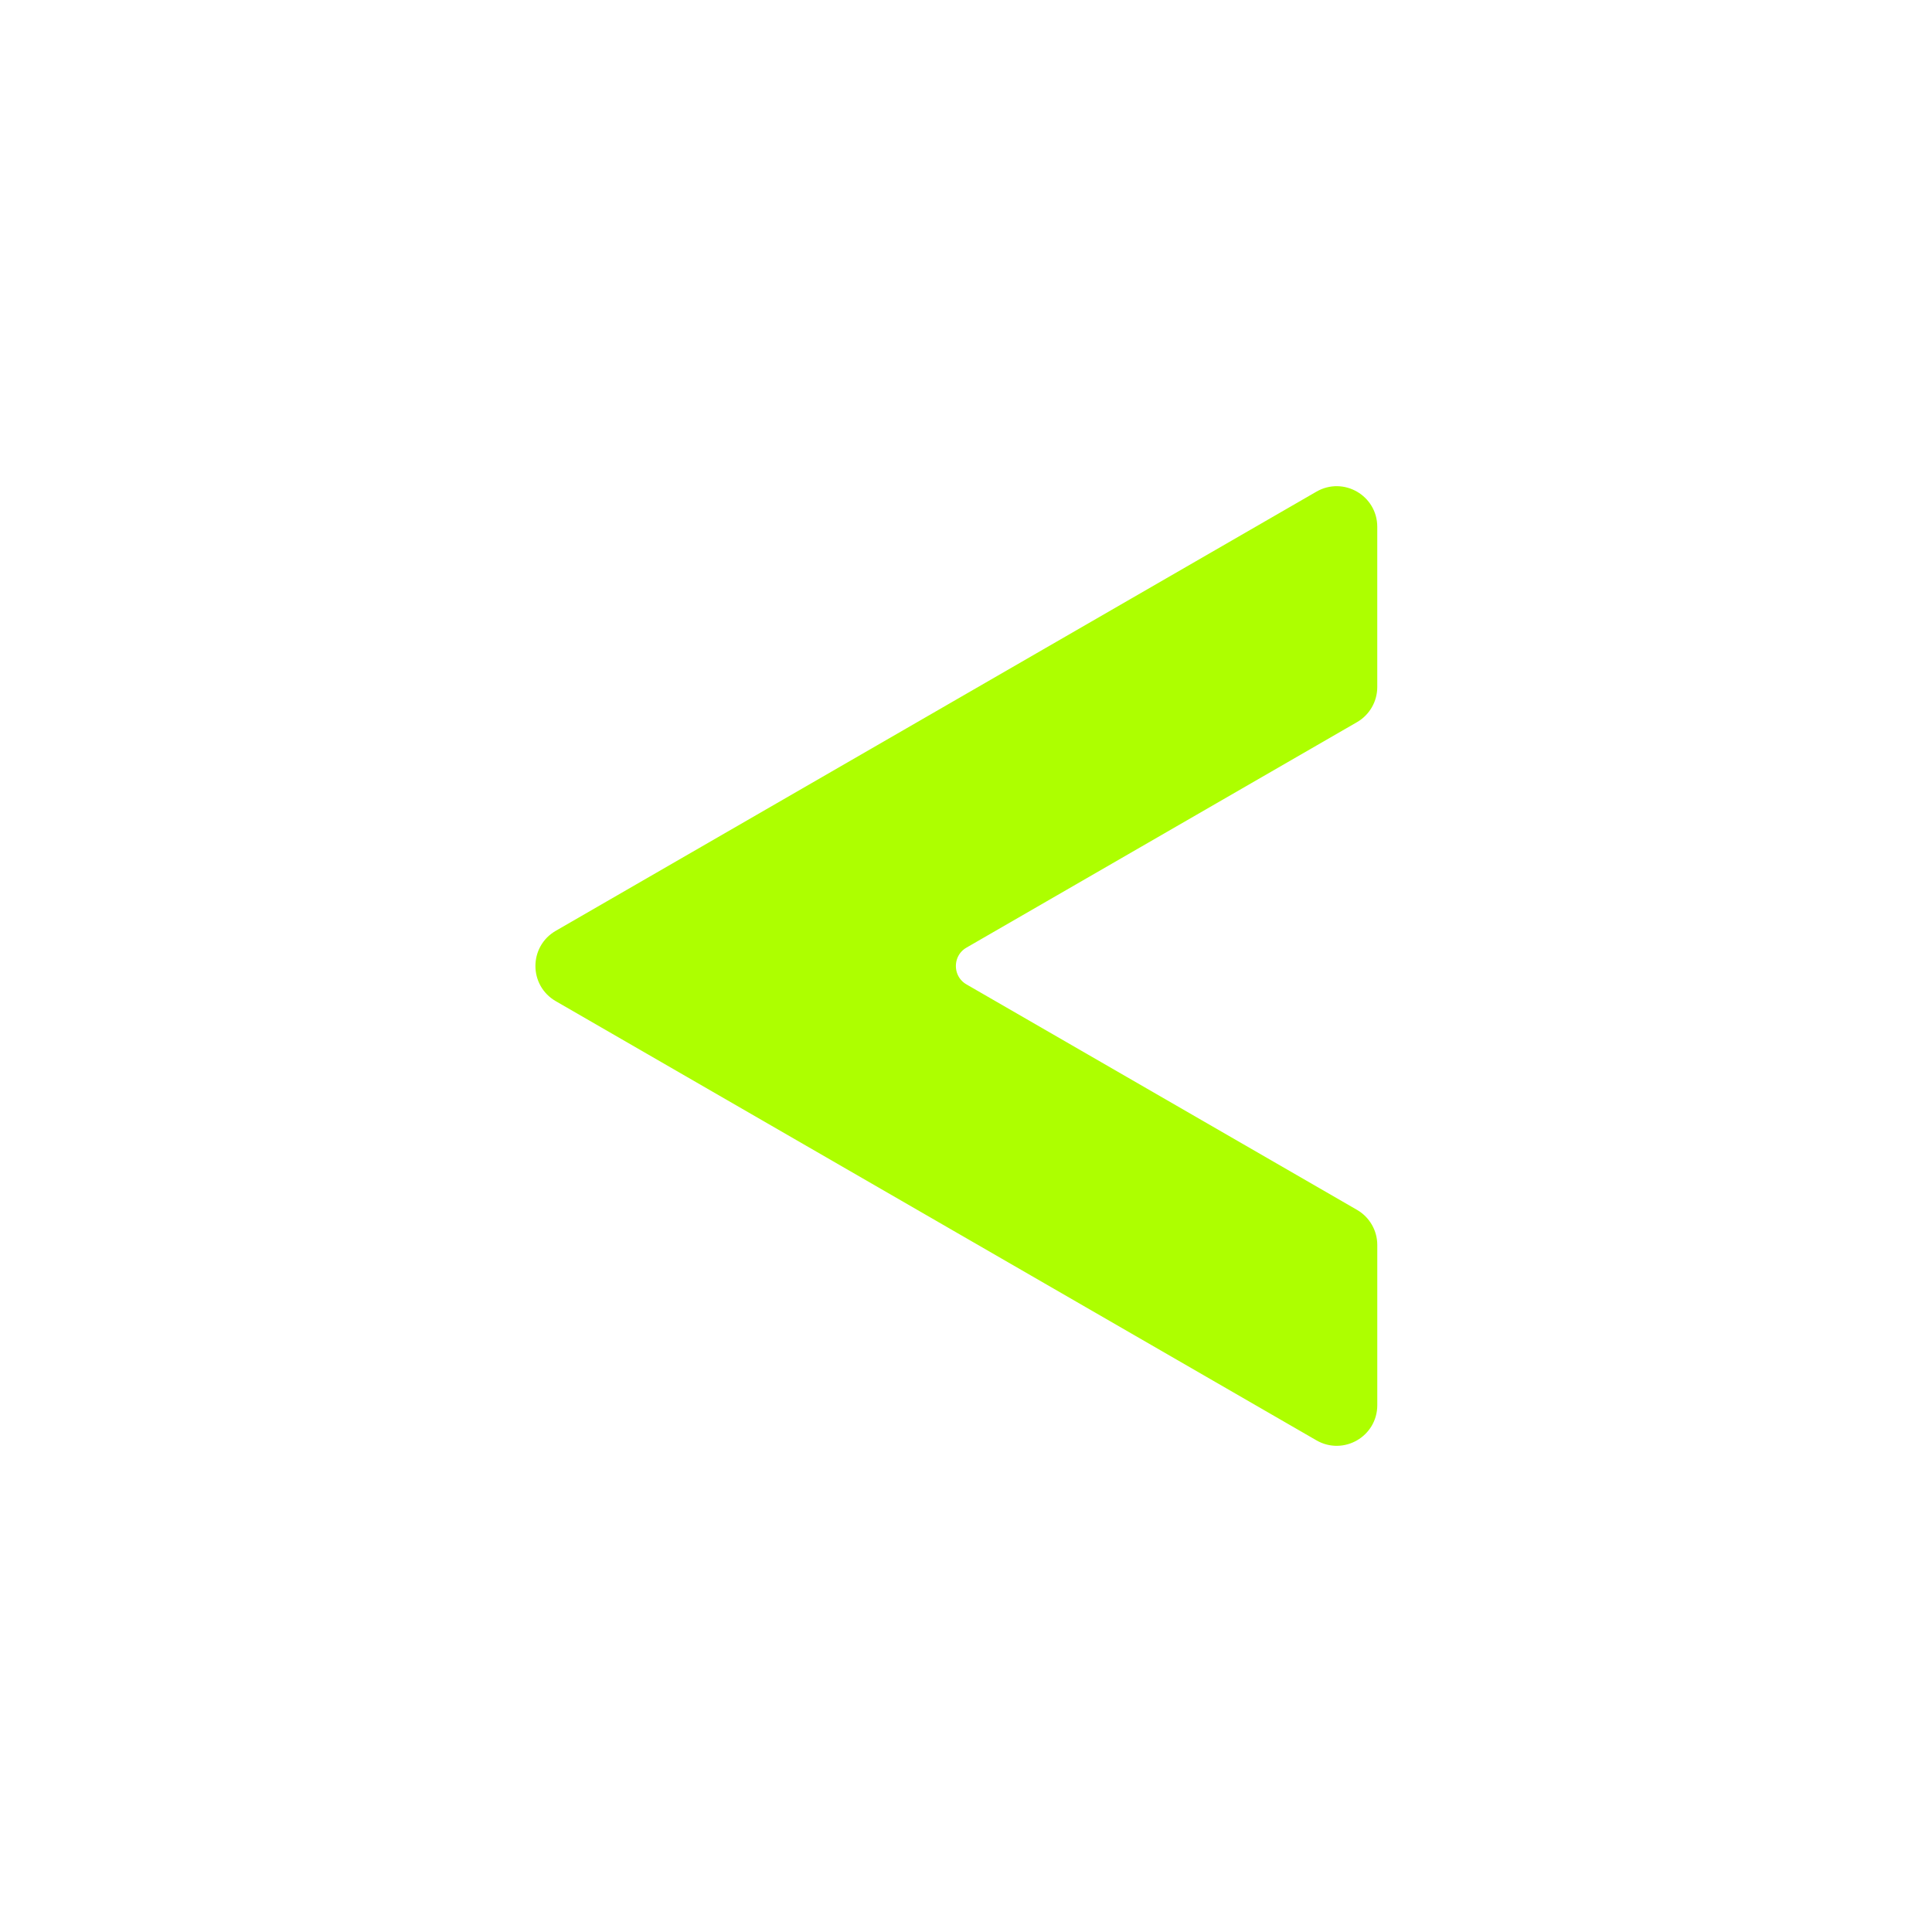
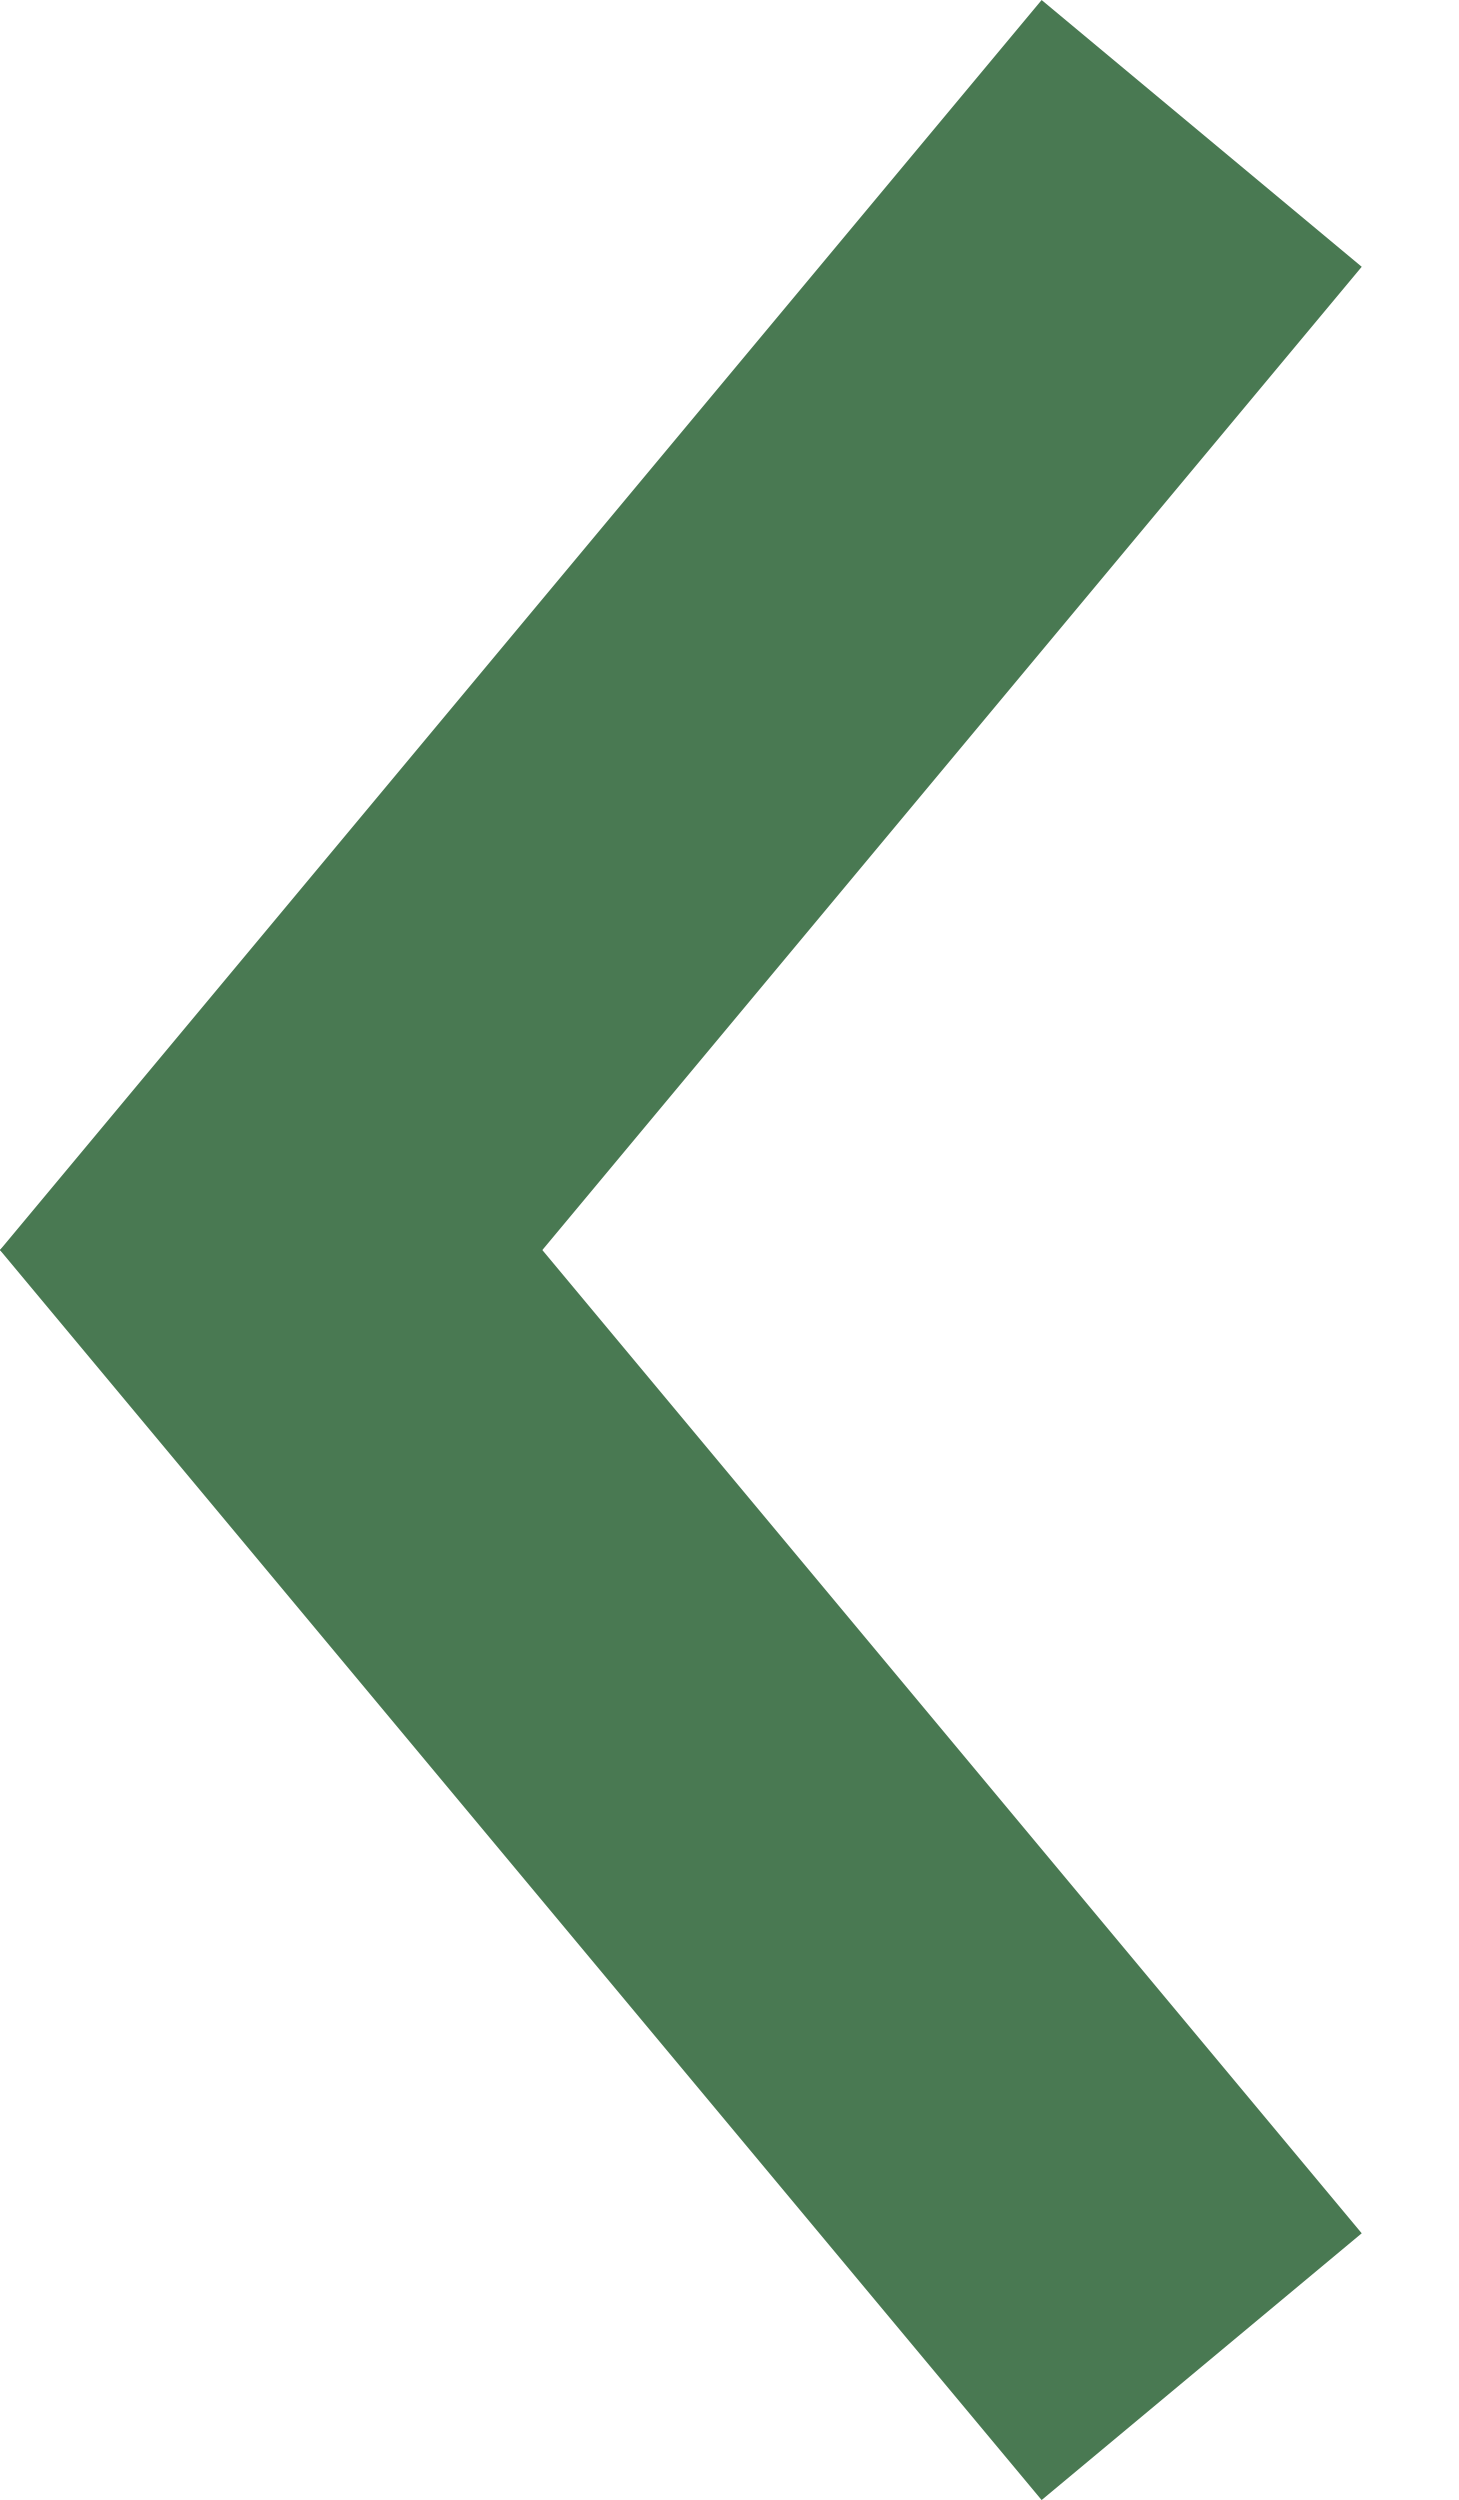
- <svg xmlns="http://www.w3.org/2000/svg" id="blue_copy" style="enable-background:new 0 0 100 100;" version="1.1" viewBox="0 0 100 100" xml:space="preserve">
-   <g id="Layer_8_copy_4_2_">
-     <path d="M70.787,27.267v8.294c0,0.571-0.305,1.1-0.8,1.385L49.776,48.615c-1.066,0.616-1.066,2.155,0,2.771l20.212,11.669   c0.495,0.286,0.8,0.814,0.8,1.385v8.294c0,1.231-1.333,2.001-2.399,1.385L29.013,51.385c-1.066-0.616-1.066-2.155,0-2.771   l39.375-22.733C69.454,25.266,70.787,26.035,70.787,27.267z" />
-     <path d="M69.987,63.055l-2.376-1.372c-0.013,0.043-0.023,0.09-0.032,0.136l0.409,0.236c0.495,0.286,0.8,0.814,0.8,1.385v8.294   c0,1.008-0.894,1.693-1.803,1.575l1.404,0.81c1.066,0.616,2.399-0.154,2.399-1.385V64.44C70.787,63.868,70.482,63.34,69.987,63.055   z" />
-     <path d="M49.776,48.615l20.212-11.669c0.495-0.286,0.8-0.814,0.8-1.385v-8.294c0-1.115-1.092-1.84-2.091-1.512   c0.054,0.16,0.091,0.328,0.091,0.512v8.294c0,0.571-0.305,1.1-0.8,1.385L47.776,47.615c-0.078,0.052-0.745,0.516-0.8,1.385   c-0.057,0.911,0.609,1.467,0.673,1.518c0.639,0.443,1.277,0.885,1.916,1.328c-0.032-0.112-0.07-0.312,0.019-0.51   c0.011-0.025,0.024-0.049,0.037-0.07C48.725,50.593,48.768,49.196,49.776,48.615z" />
-     <path d="M70.787,27.267v8.294c0,0.571-0.305,1.1-0.8,1.385L49.776,48.615   c-1.066,0.616-1.066,2.155,0,2.771l20.212,11.669c0.495,0.286,0.8,0.814,0.8,1.385v8.294c0,1.231-1.333,2.001-2.399,1.385   L29.013,51.385c-1.066-0.616-1.066-2.155,0-2.771l39.375-22.733C69.454,25.266,70.787,26.035,70.787,27.267z" style="fill:#ADFF00;stroke:#ADFF00;stroke-miterlimit:10;" />
-   </g>
+ <svg xmlns="http://www.w3.org/2000/svg" width="7" height="12" viewBox="0 0 7 12" fill="none">
+   <line x1="0.768" y1="5.36" x2="5.768" y2="11.36" stroke="#497952" stroke-width="2" />
+   <line y1="-1" x2="7.81" y2="-1" transform="matrix(0.640184 -0.768221 -0.768221 -0.640184 0 6)" stroke="#497952" stroke-width="2" />
</svg>
